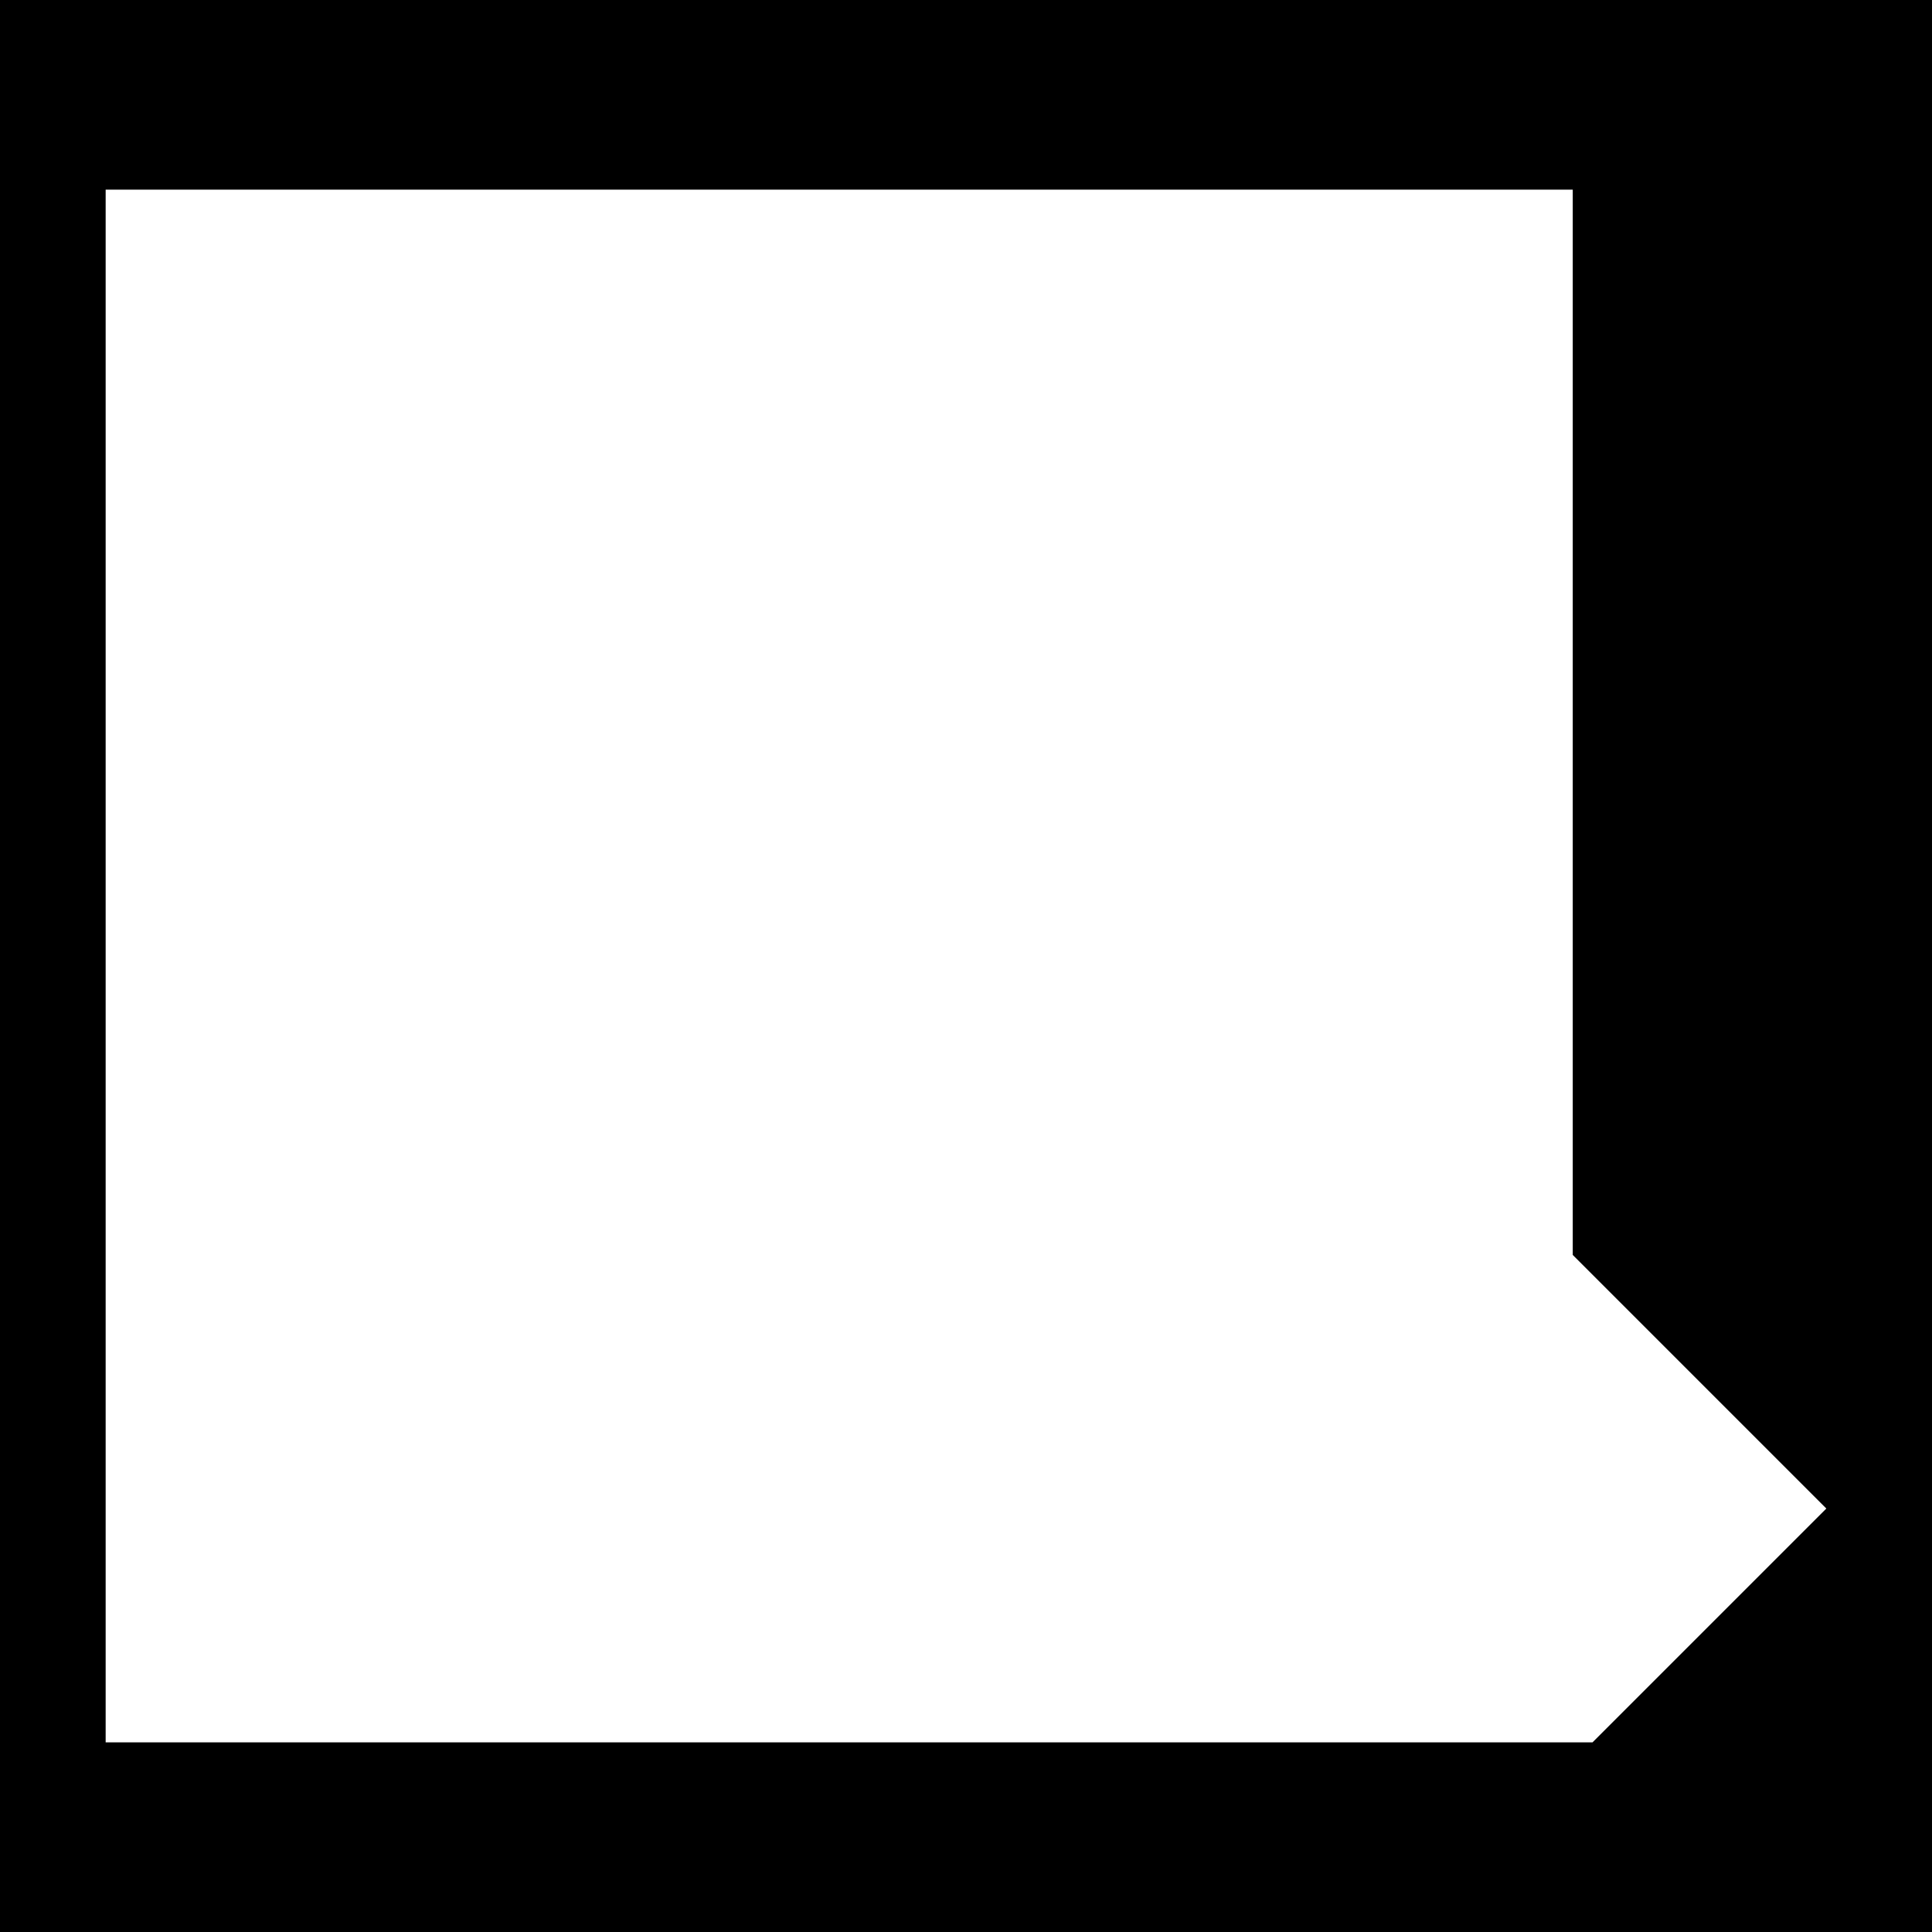
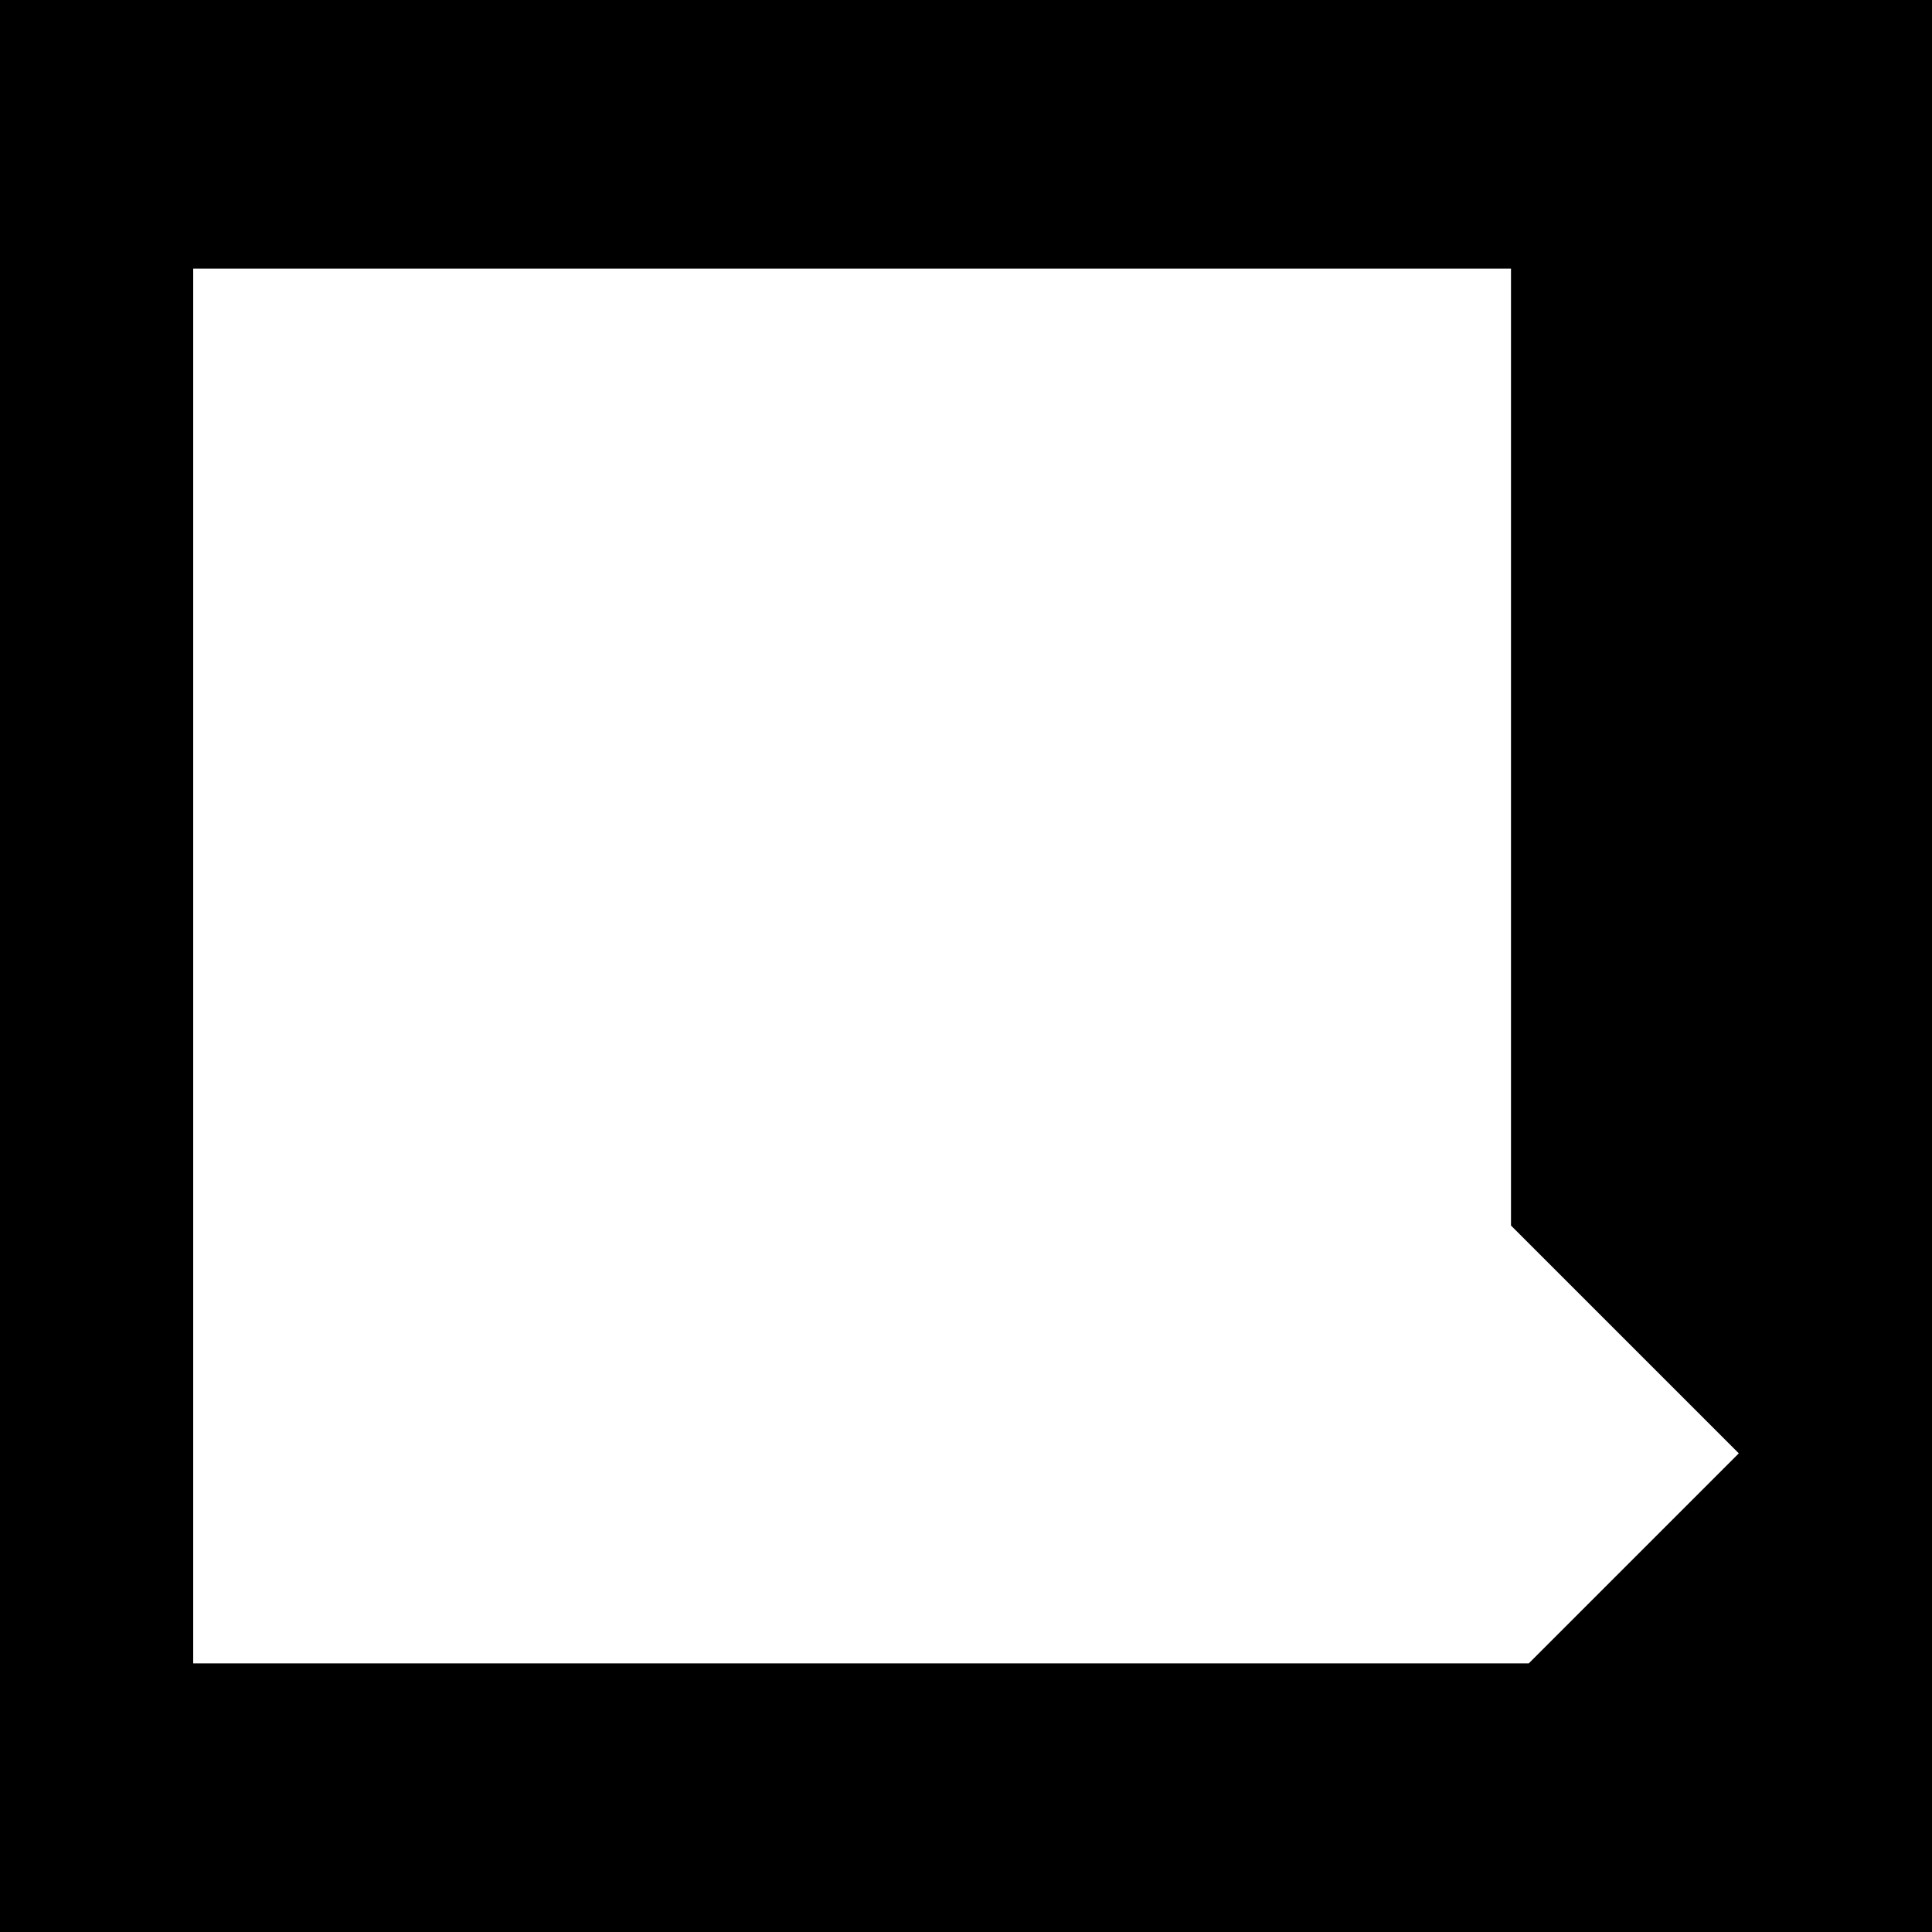
<svg xmlns="http://www.w3.org/2000/svg" viewBox="0 0 1024 1024">
  <rect width="1024" height="1024" fill="black" />
-   <path d="M56.00,100.52 L833.59,100.52 L833.59,665.14 L968.00,799.56 L844.08,923.48 L574.24,923.48 L56.00,923.48 L56.00,100.52 Z " fill="white" fill-rule="evenodd" />
+   <path d="M102.40,142.39 L800.86,142.39 L800.86,649.56 L921.60,770.30 L810.29,881.61 L567.90,881.61 L102.40,881.61 L102.40,142.39 Z " fill="white" fill-rule="evenodd" />
</svg>
